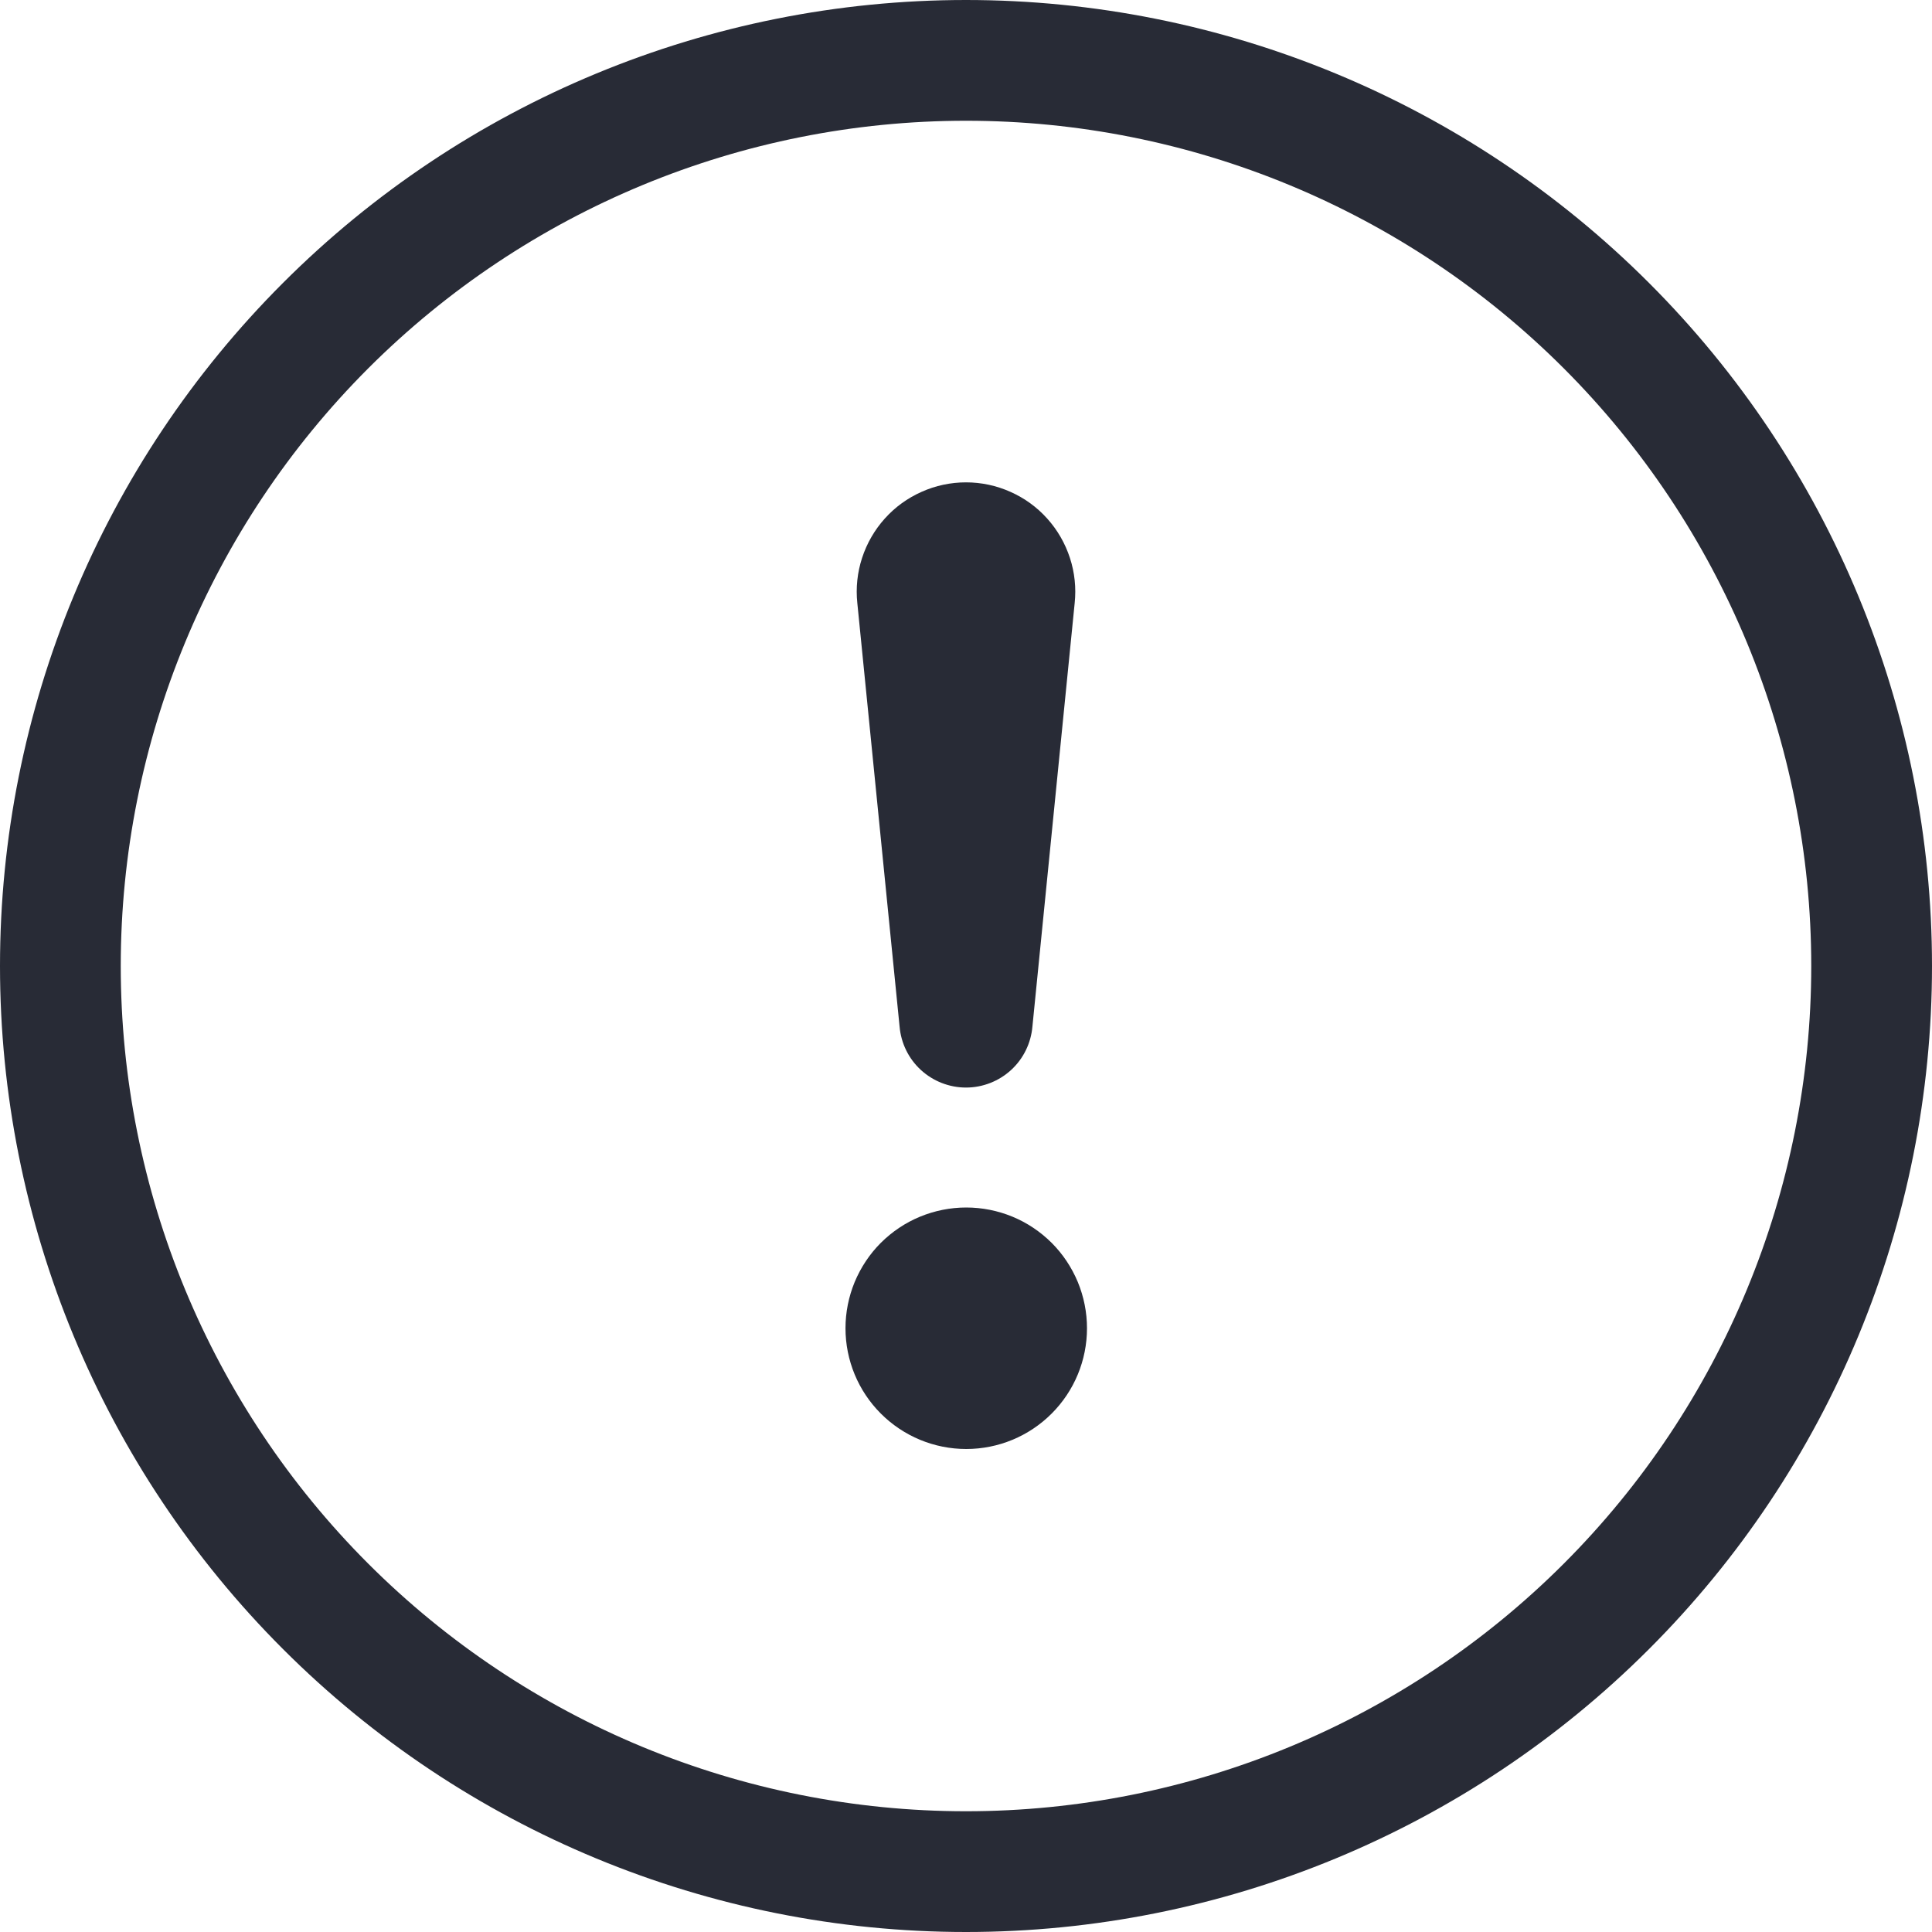
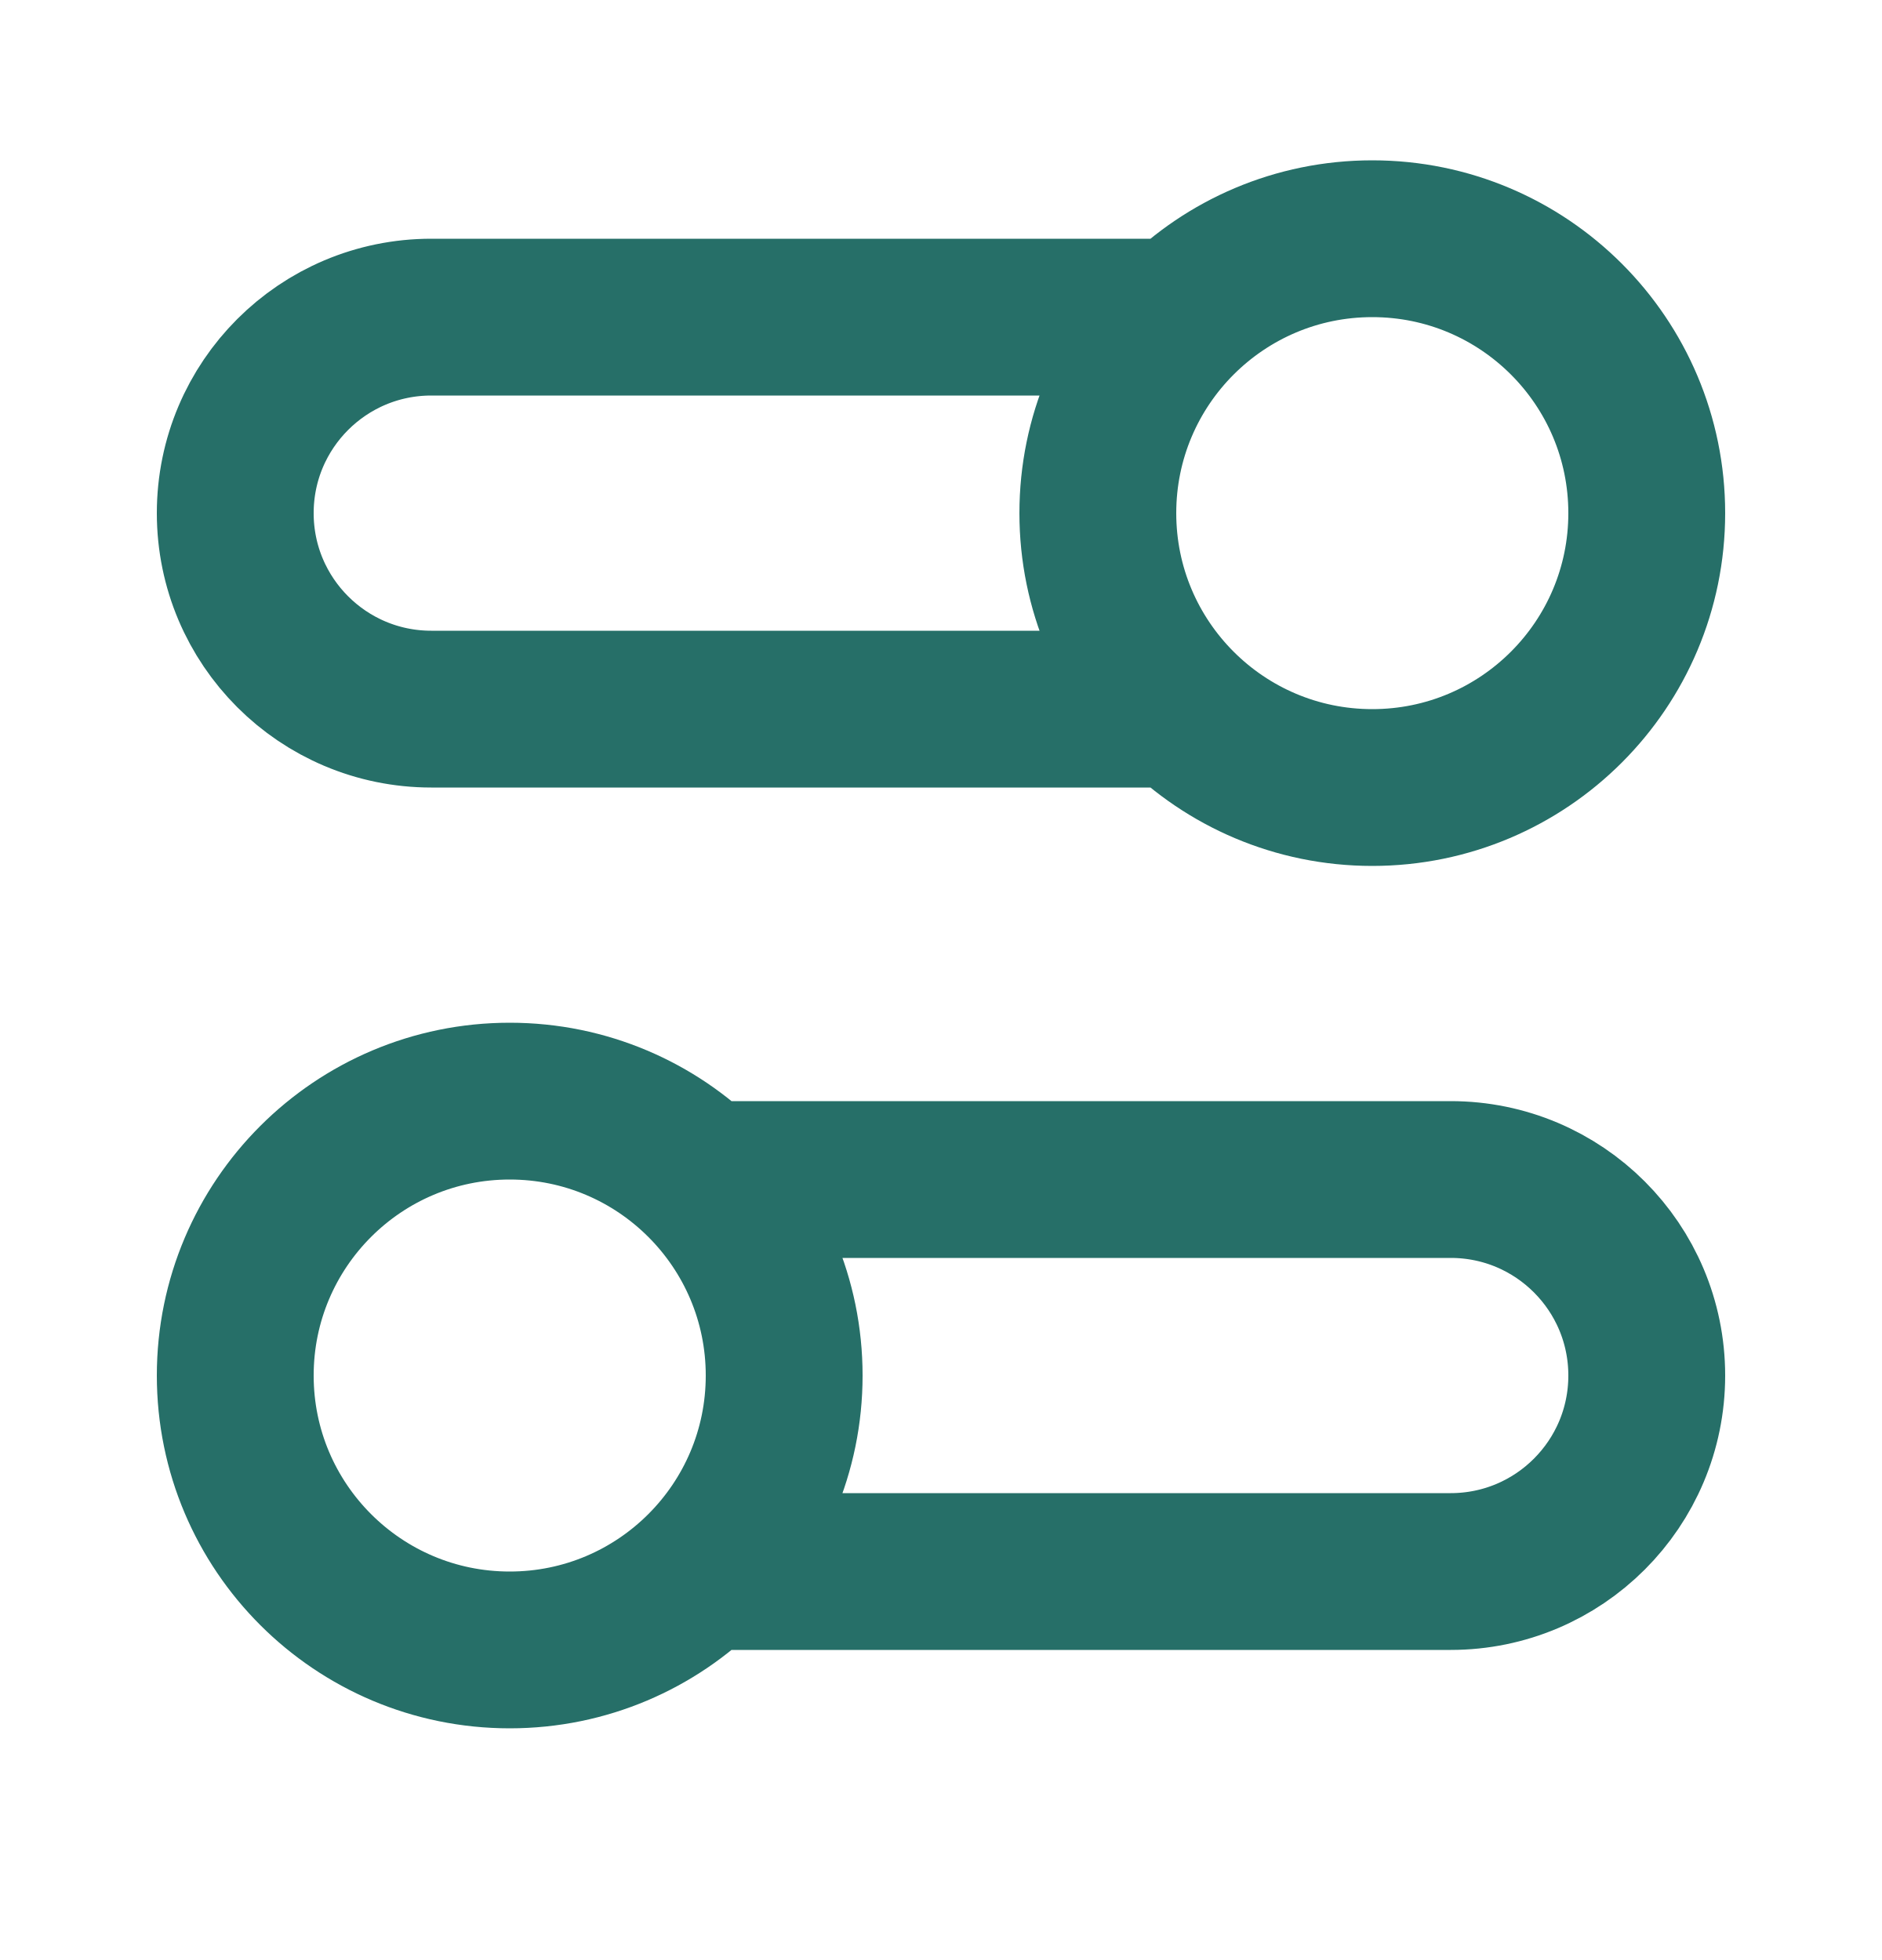
- <svg xmlns="http://www.w3.org/2000/svg" width="24" height="24" viewBox="0 0 24 24" fill="none">
-   <path fill-rule="evenodd" clip-rule="evenodd" d="M12 22.5C14.785 22.5 17.456 21.394 19.425 19.425C21.394 17.456 22.5 14.785 22.5 12C22.5 9.215 21.394 6.545 19.425 4.575C17.456 2.606 14.785 1.5 12 1.5C9.215 1.5 6.545 2.606 4.575 4.575C2.606 6.545 1.5 9.215 1.5 12C1.5 14.785 2.606 17.456 4.575 19.425C6.545 21.394 9.215 22.5 12 22.5ZM12 24C15.183 24 18.235 22.736 20.485 20.485C22.736 18.235 24 15.183 24 12C24 8.817 22.736 5.765 20.485 3.515C18.235 1.264 15.183 0 12 0C8.817 0 5.765 1.264 3.515 3.515C1.264 5.765 0 8.817 0 12C0 15.183 1.264 18.235 3.515 20.485C5.765 22.736 8.817 24 12 24Z" fill="#282B36" />
-   <path d="M10.503 16.5C10.503 16.303 10.542 16.108 10.617 15.926C10.693 15.744 10.803 15.578 10.942 15.439C11.082 15.3 11.247 15.189 11.429 15.114C11.611 15.039 11.806 15 12.003 15C12.2 15 12.395 15.039 12.577 15.114C12.759 15.189 12.924 15.3 13.064 15.439C13.203 15.578 13.313 15.744 13.389 15.926C13.464 16.108 13.503 16.303 13.503 16.5C13.503 16.898 13.345 17.279 13.064 17.56C12.782 17.842 12.401 18 12.003 18C11.605 18 11.224 17.842 10.942 17.56C10.661 17.279 10.503 16.898 10.503 16.5ZM10.65 7.492C10.63 7.303 10.65 7.112 10.709 6.931C10.768 6.75 10.864 6.583 10.991 6.442C11.118 6.3 11.274 6.187 11.448 6.11C11.621 6.032 11.81 5.992 12 5.992C12.19 5.992 12.378 6.032 12.552 6.11C12.726 6.187 12.882 6.3 13.009 6.442C13.136 6.583 13.232 6.75 13.291 6.931C13.35 7.112 13.37 7.303 13.35 7.492L12.825 12.753C12.807 12.959 12.713 13.152 12.56 13.292C12.407 13.432 12.207 13.51 12 13.51C11.793 13.51 11.593 13.432 11.44 13.292C11.287 13.152 11.193 12.959 11.175 12.753L10.65 7.492Z" fill="#282B36" />
+ <svg xmlns="http://www.w3.org/2000/svg" width="24" height="25" viewBox="0 0 24 25" fill="none">
+   <g id="settings-03">
+     <path id="Icon" d="M15.05 9.045H5.5C4.119 9.045 3 7.926 3 6.545C3 5.164 4.119 4.045 5.5 4.045H15.05M8.949 20.045H18.5C19.881 20.045 21 18.926 21 17.545C21 16.164 19.881 15.045 18.5 15.045H8.949M3 17.545C3 19.478 4.567 21.045 6.5 21.045C8.433 21.045 10 19.478 10 17.545C10 15.612 8.433 14.045 6.5 14.045C4.567 14.045 3 15.612 3 17.545ZM21 6.545C21 8.478 19.433 10.045 17.5 10.045C15.567 10.045 14 8.478 14 6.545C14 4.612 15.567 3.045 17.5 3.045C19.433 3.045 21 4.612 21 6.545Z" stroke="#266F68" stroke-width="2" stroke-linecap="round" stroke-linejoin="round" />
+   </g>
</svg>
